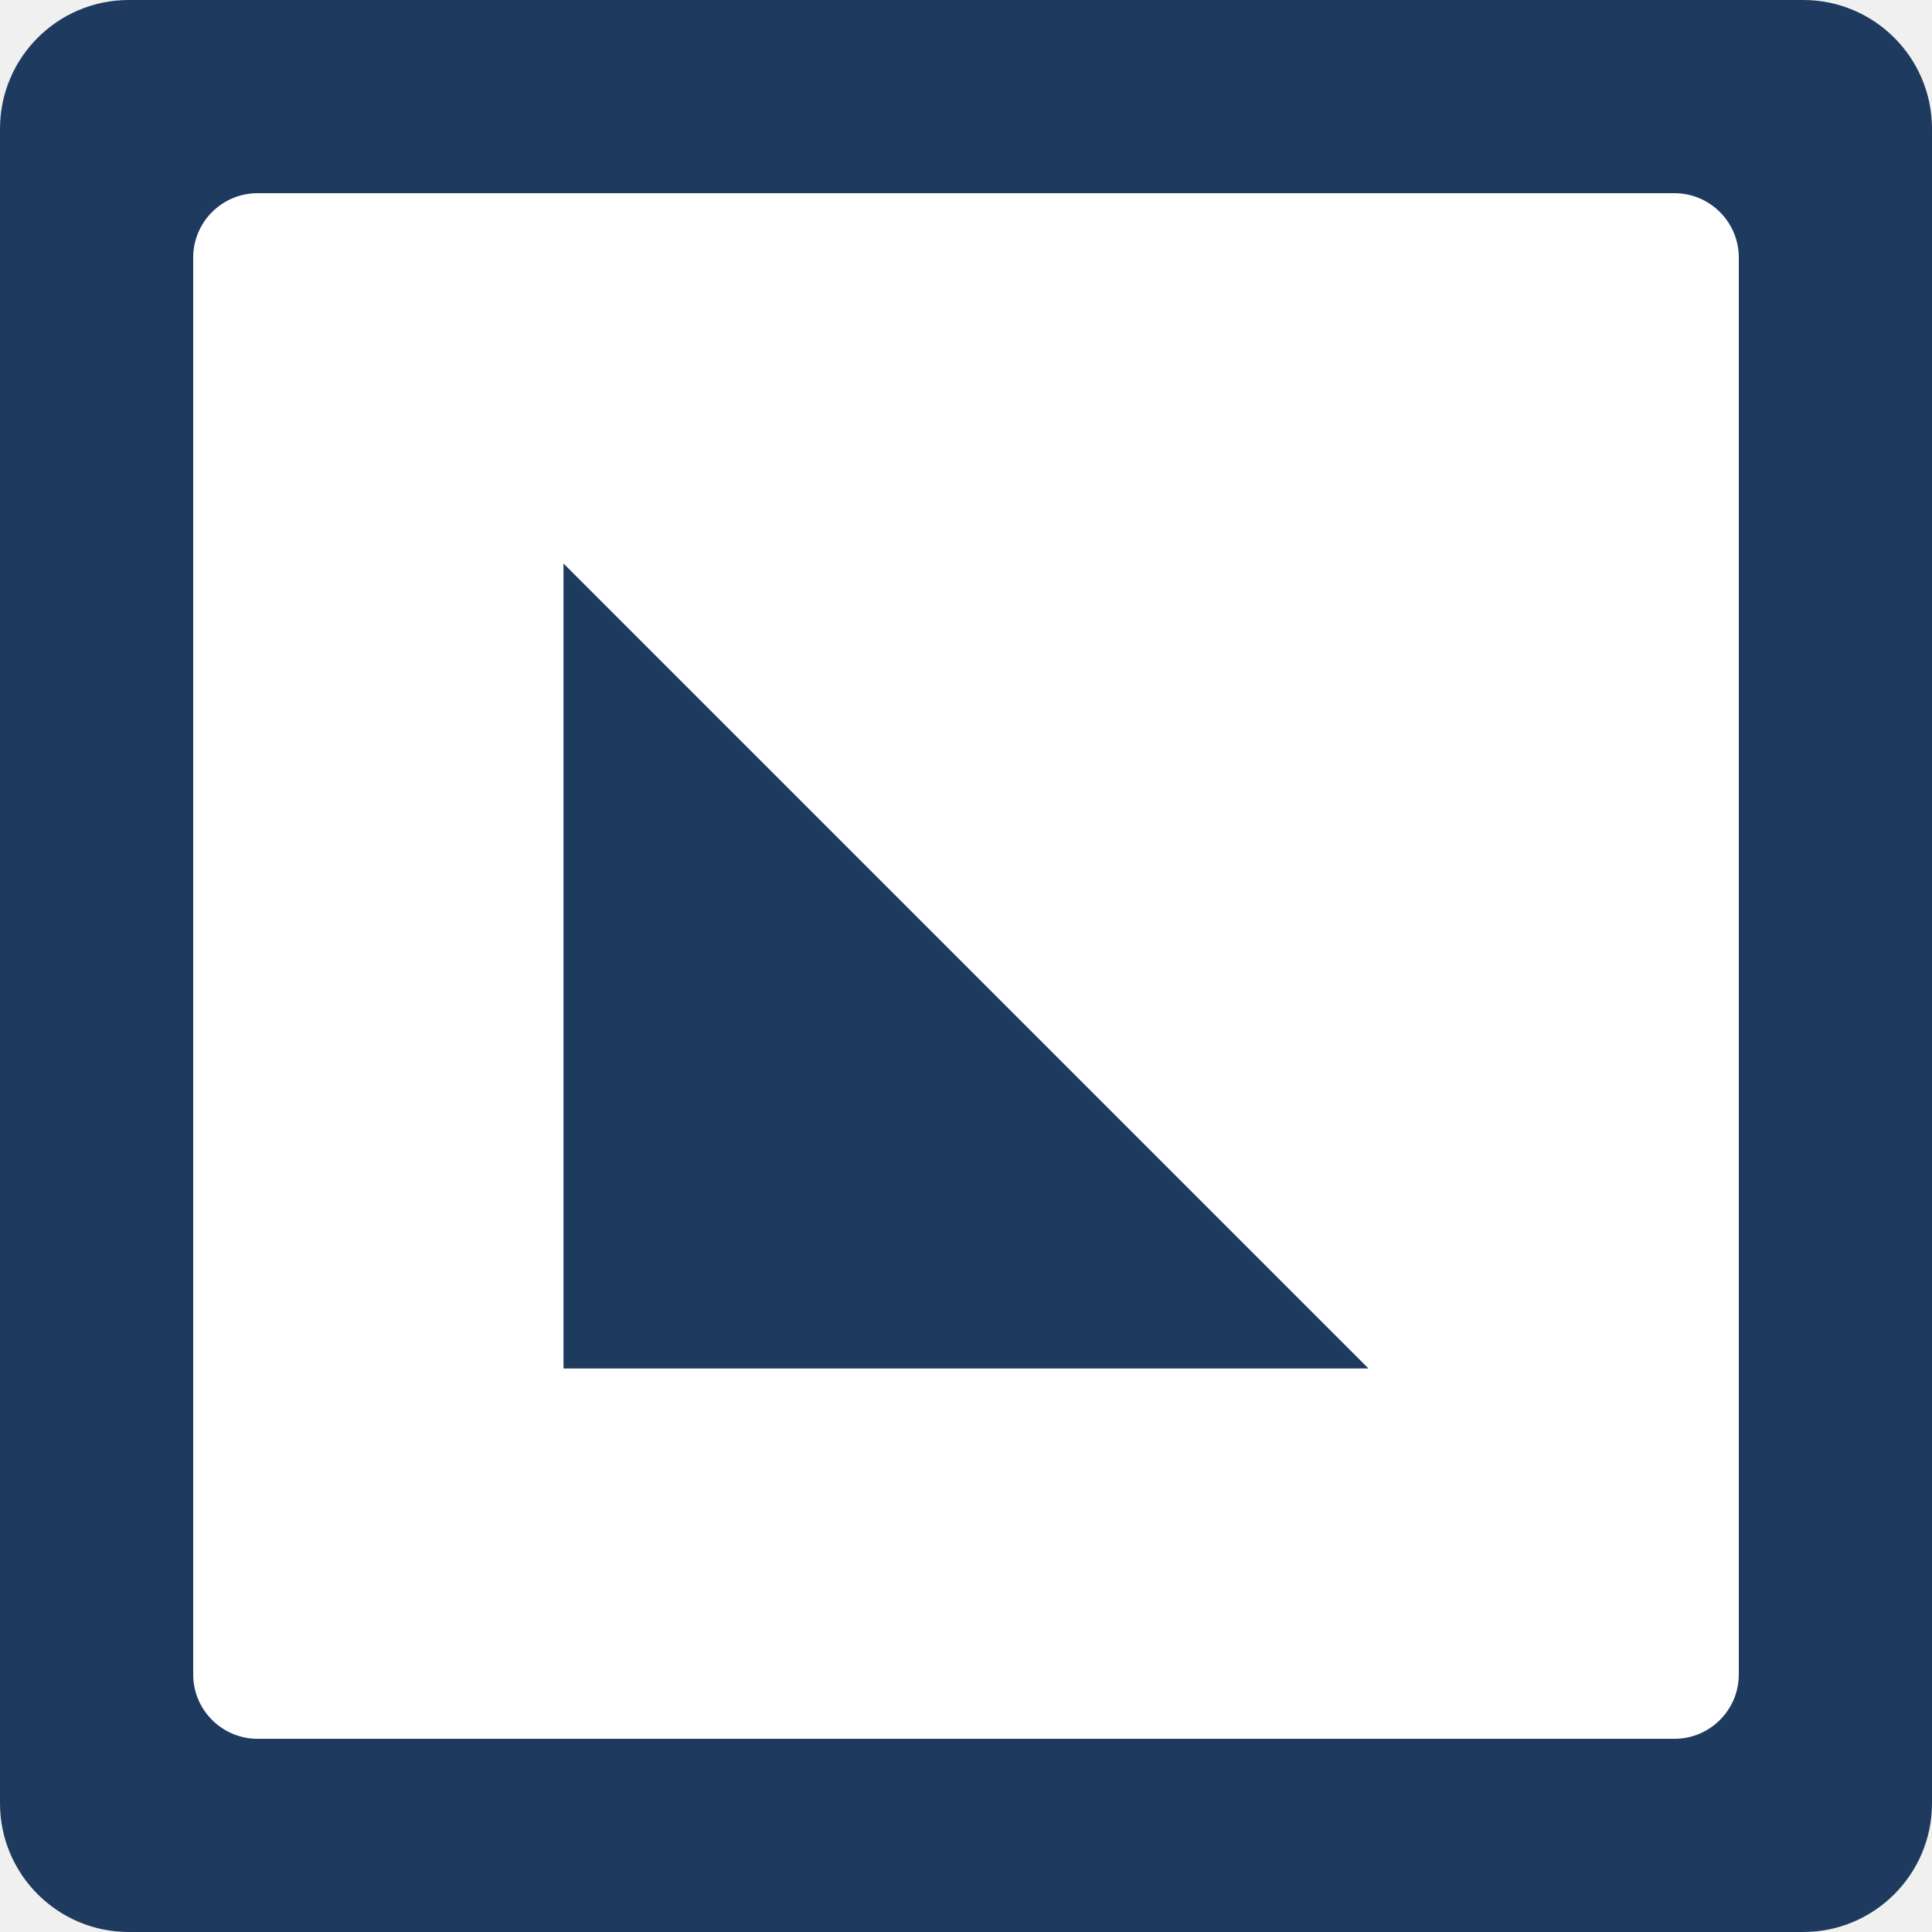
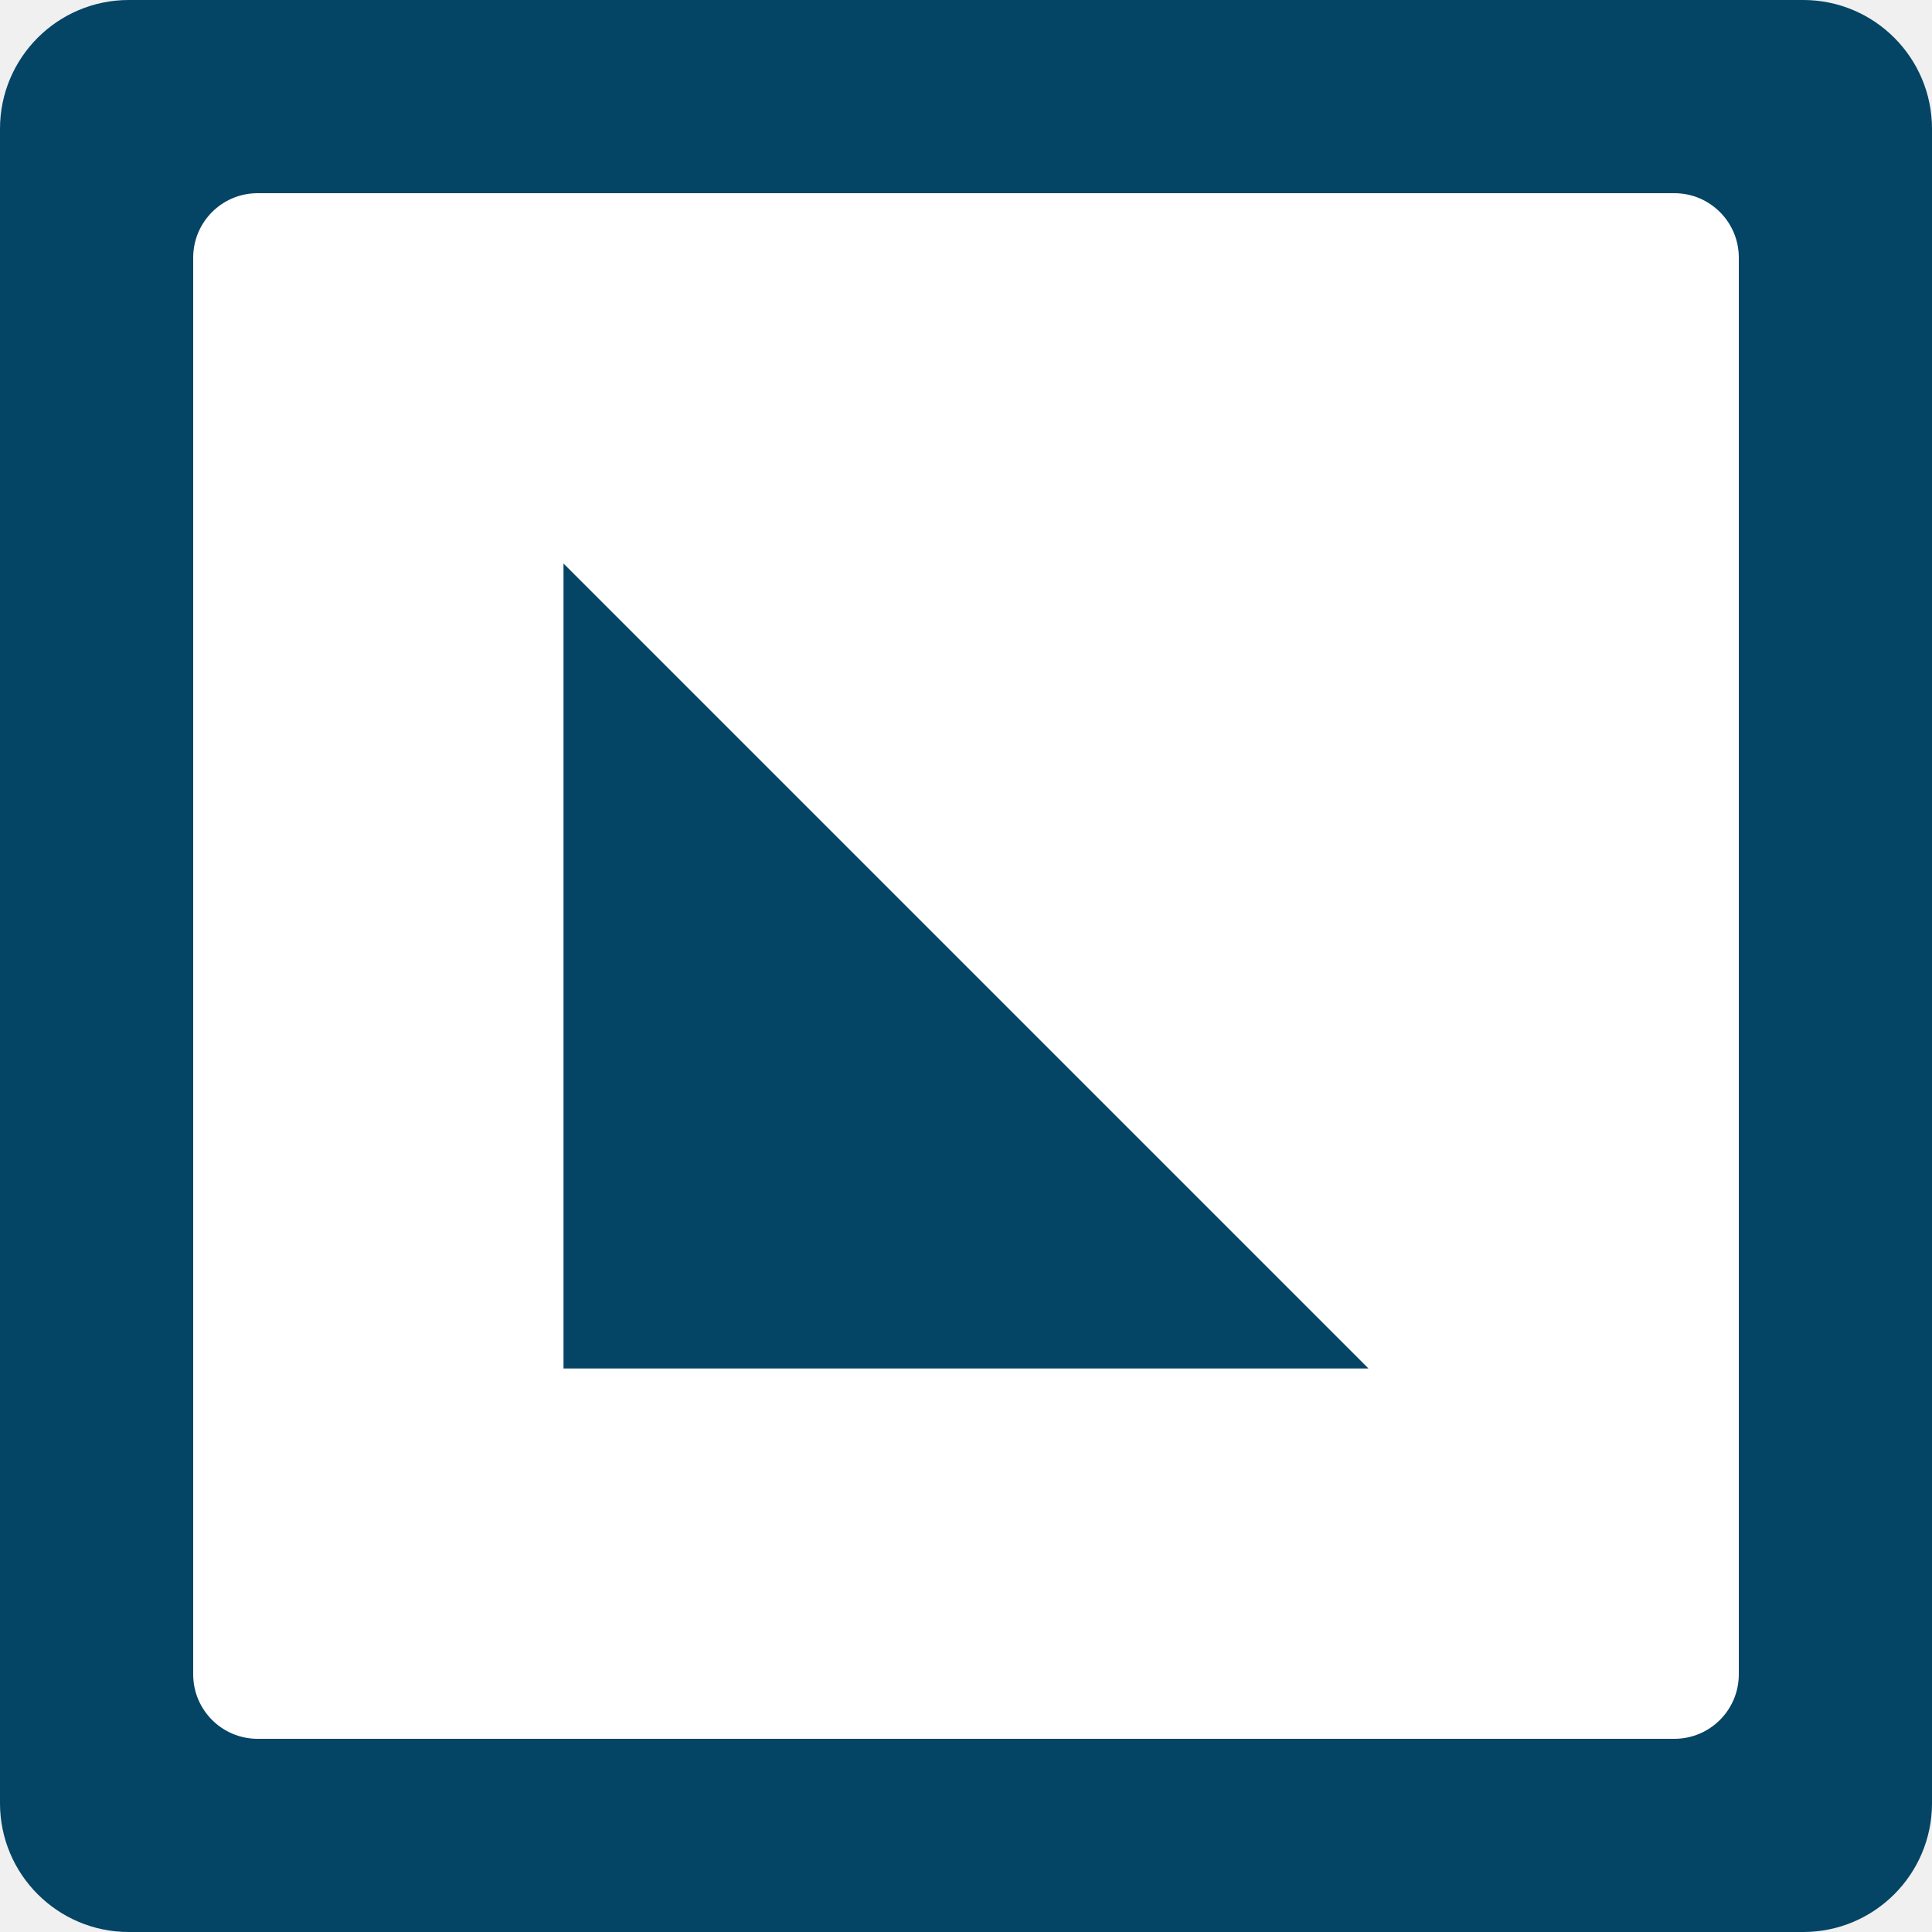
<svg xmlns="http://www.w3.org/2000/svg" width="120" height="120" viewBox="0 0 120 120" fill="none">
-   <rect width="120" height="120" fill="#1e3a5f" rx="8" />
+   <rect width="120" height="120" fill="#044465" rx="8" />
  <rect x="12" y="12" width="96" height="96" fill="white" rx="4" />
-   <path d="M 35 85 L 35 35 L 85 85 Z" fill="#1e3a5f" />
+   <path d="M 35 85 L 35 35 L 85 85 Z" fill="#044465" />
</svg>
